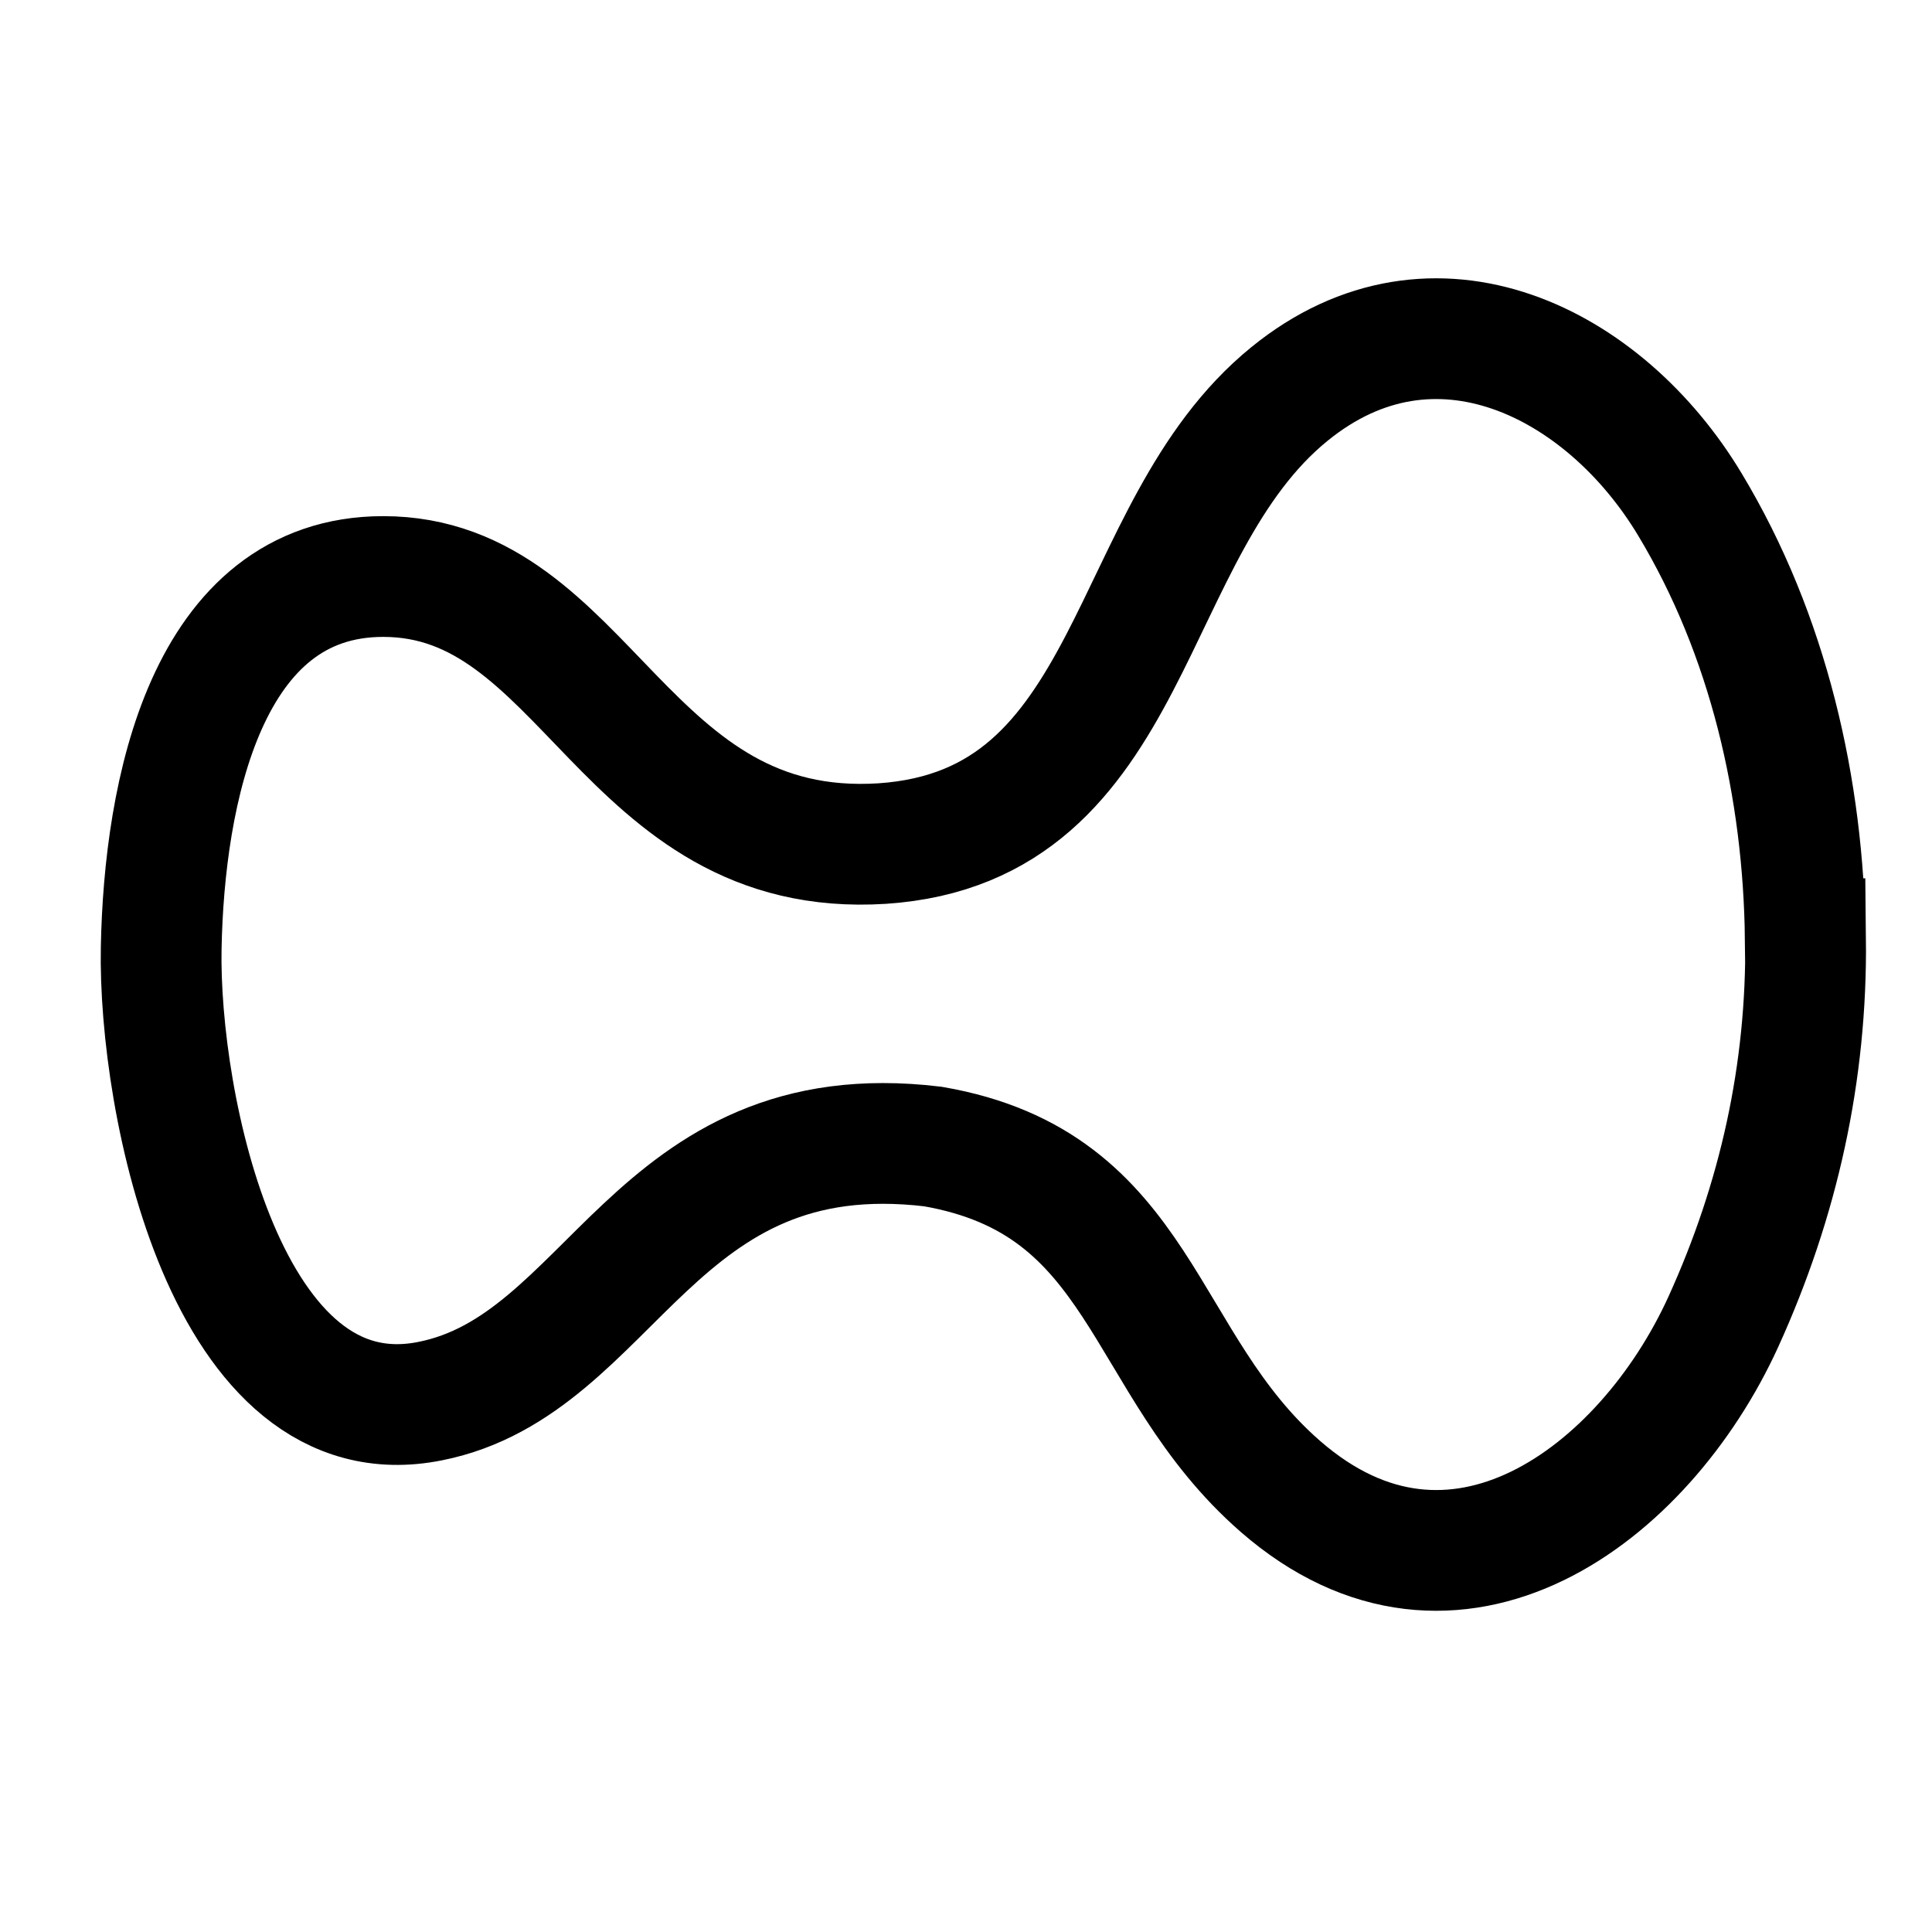
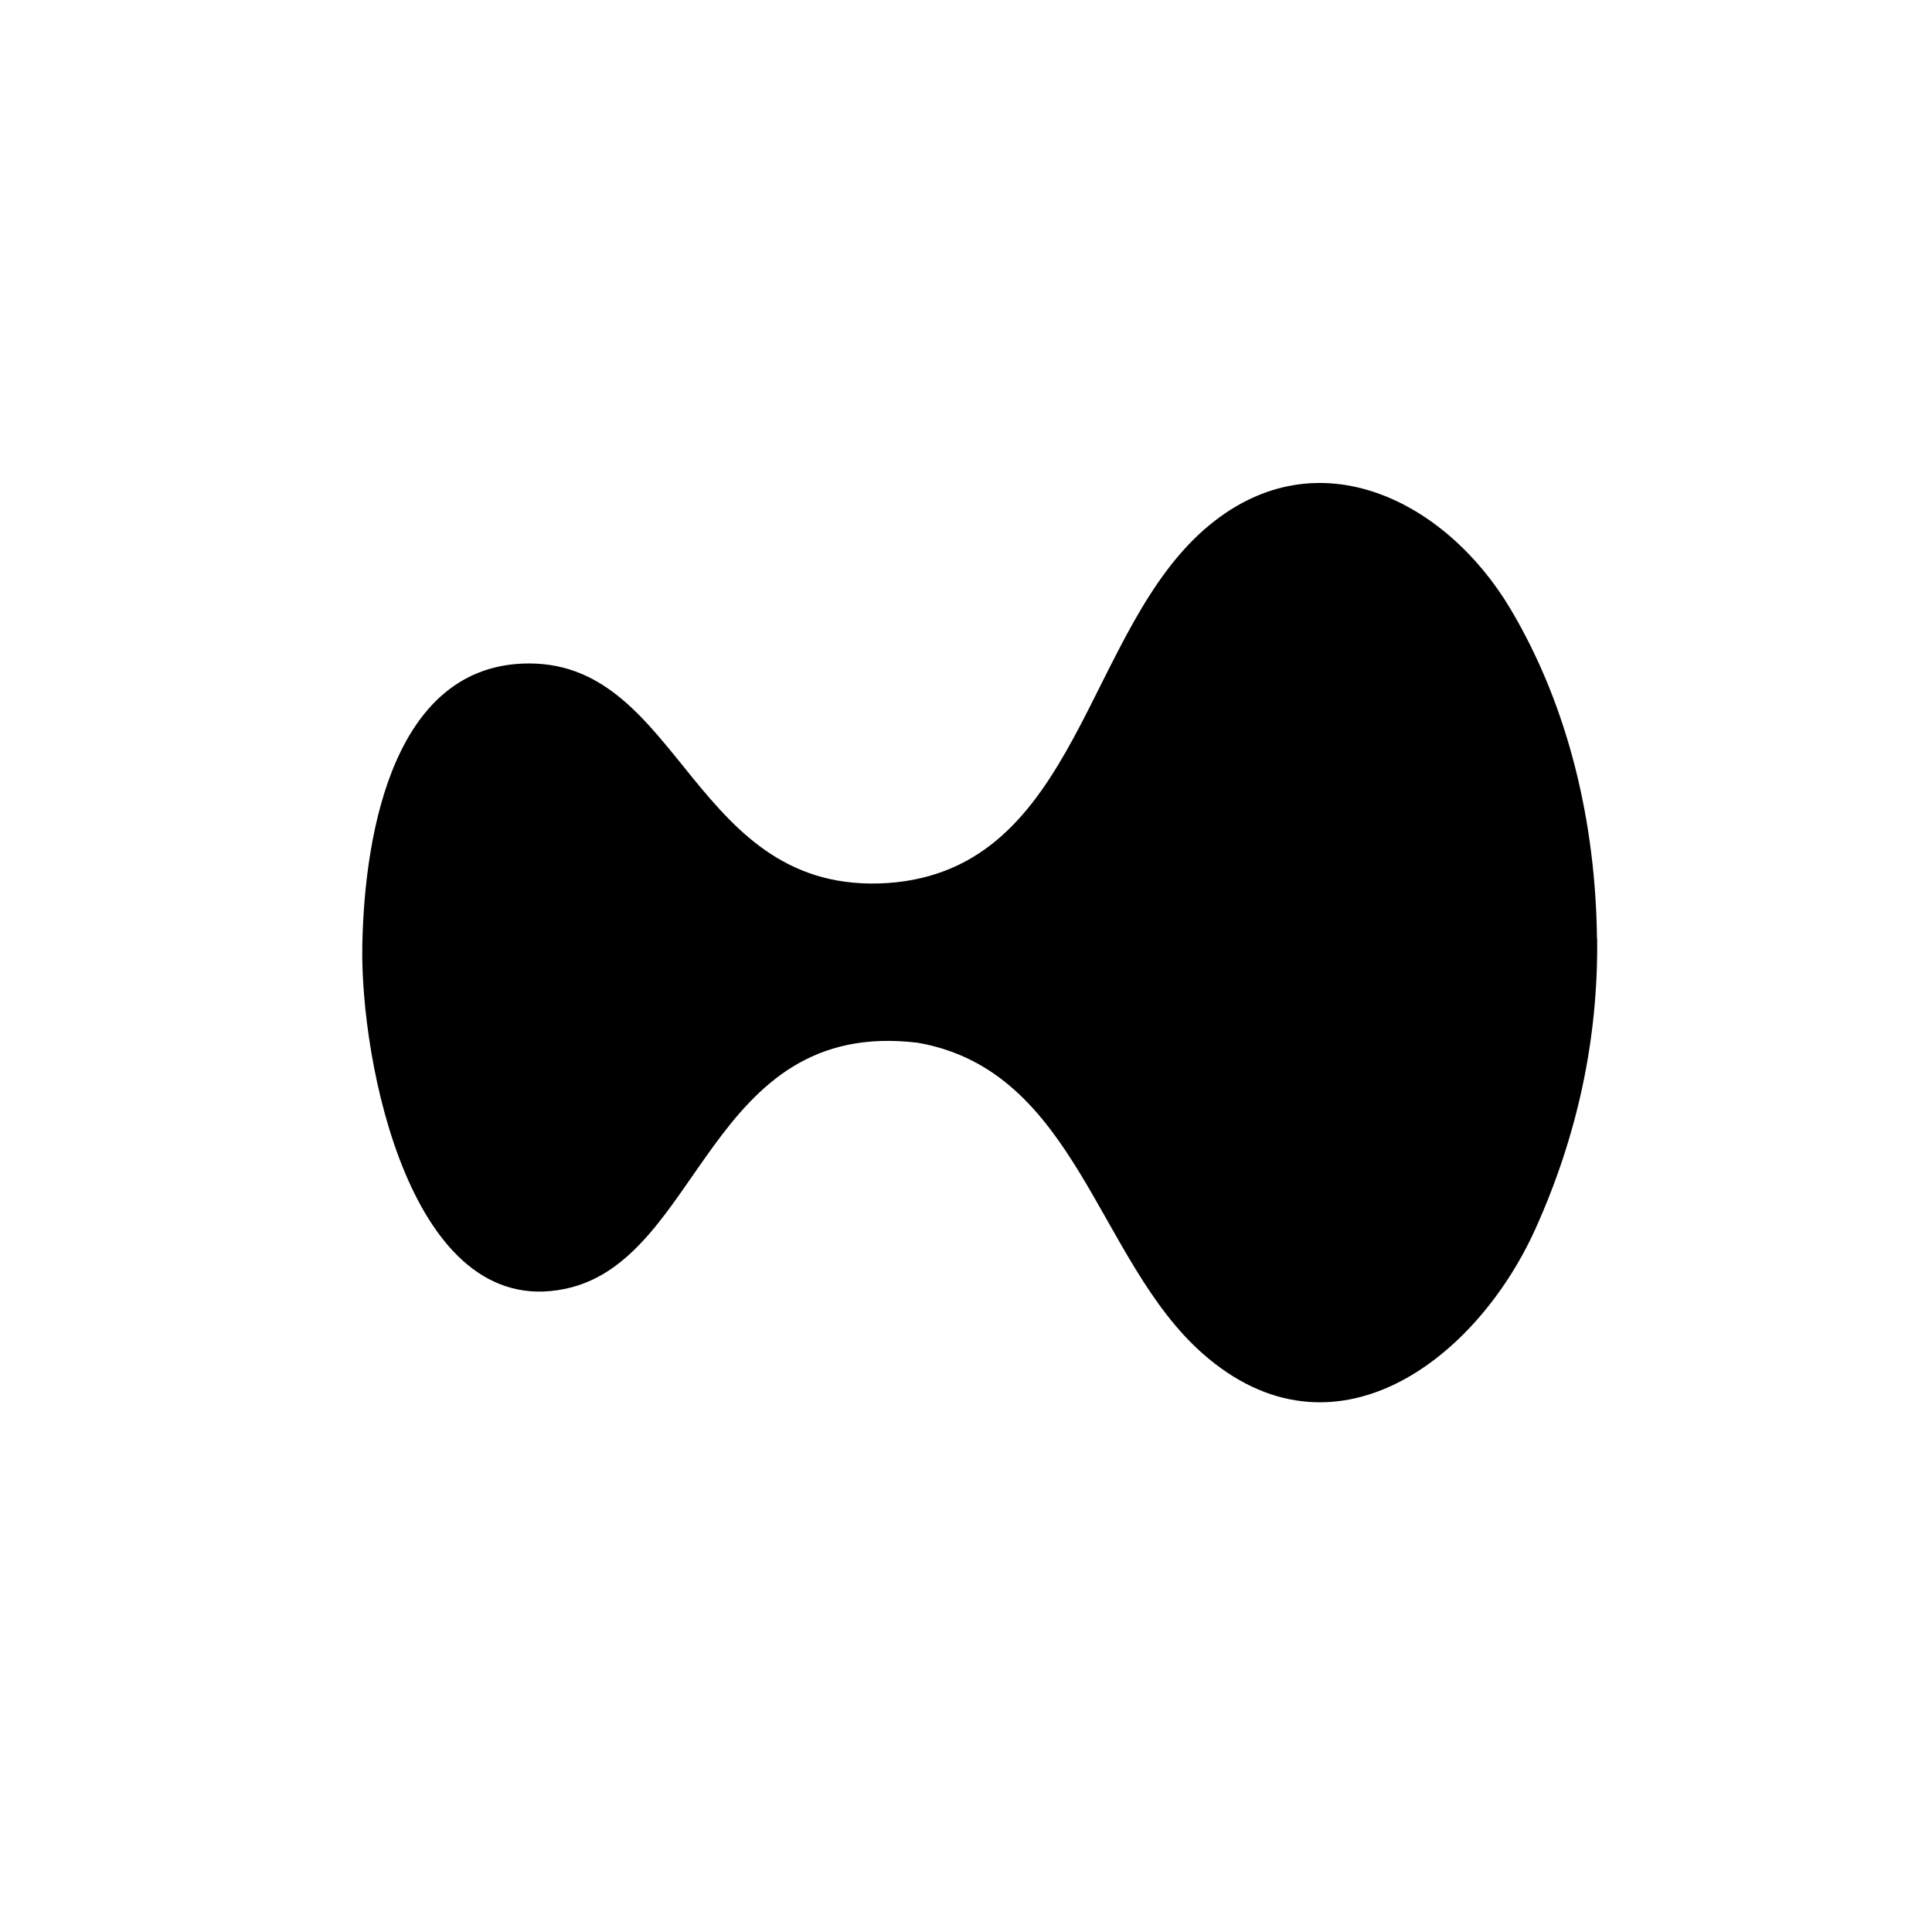
<svg xmlns="http://www.w3.org/2000/svg" width="32" height="32" viewBox="0 0 32 32" fill="none">
-   <path d="M29.906 15.548C29.93 17.761 29.462 19.875 28.543 21.895C27.23 24.772 24.083 27.124 21.209 24.621C18.865 22.58 18.962 19.596 15.45 18.99C10.804 18.432 10.161 22.604 7.125 23.207C3.742 23.887 2.62 18.257 2.67 15.7C2.719 13.143 3.407 9.549 6.347 9.549C9.73 9.549 10.32 14.247 14.614 13.972C18.867 13.685 18.58 8.782 21.358 6.525C23.756 4.574 26.576 6.004 27.988 8.352C29.297 10.524 29.872 13.073 29.901 15.548H29.906Z" stroke="currentColor" stroke-width="2" />
+   <path d="M26.454 15.54C26.473 17.219 26.122 18.823 25.431 20.355C24.445 22.538 22.082 24.322 19.924 22.423C18.164 20.875 17.837 17.732 15.2 17.271C11.711 16.849 11.627 20.893 9.347 21.35C6.807 21.866 5.964 17.595 6.001 15.655C6.038 13.715 6.555 10.989 8.763 10.989C11.303 10.989 11.474 14.834 14.699 14.626C17.893 14.408 17.949 10.407 20.036 8.694C21.836 7.214 23.954 8.299 25.015 10.081C25.997 11.729 26.429 13.662 26.451 15.54H26.454Z" fill="currentColor" />
</svg>
